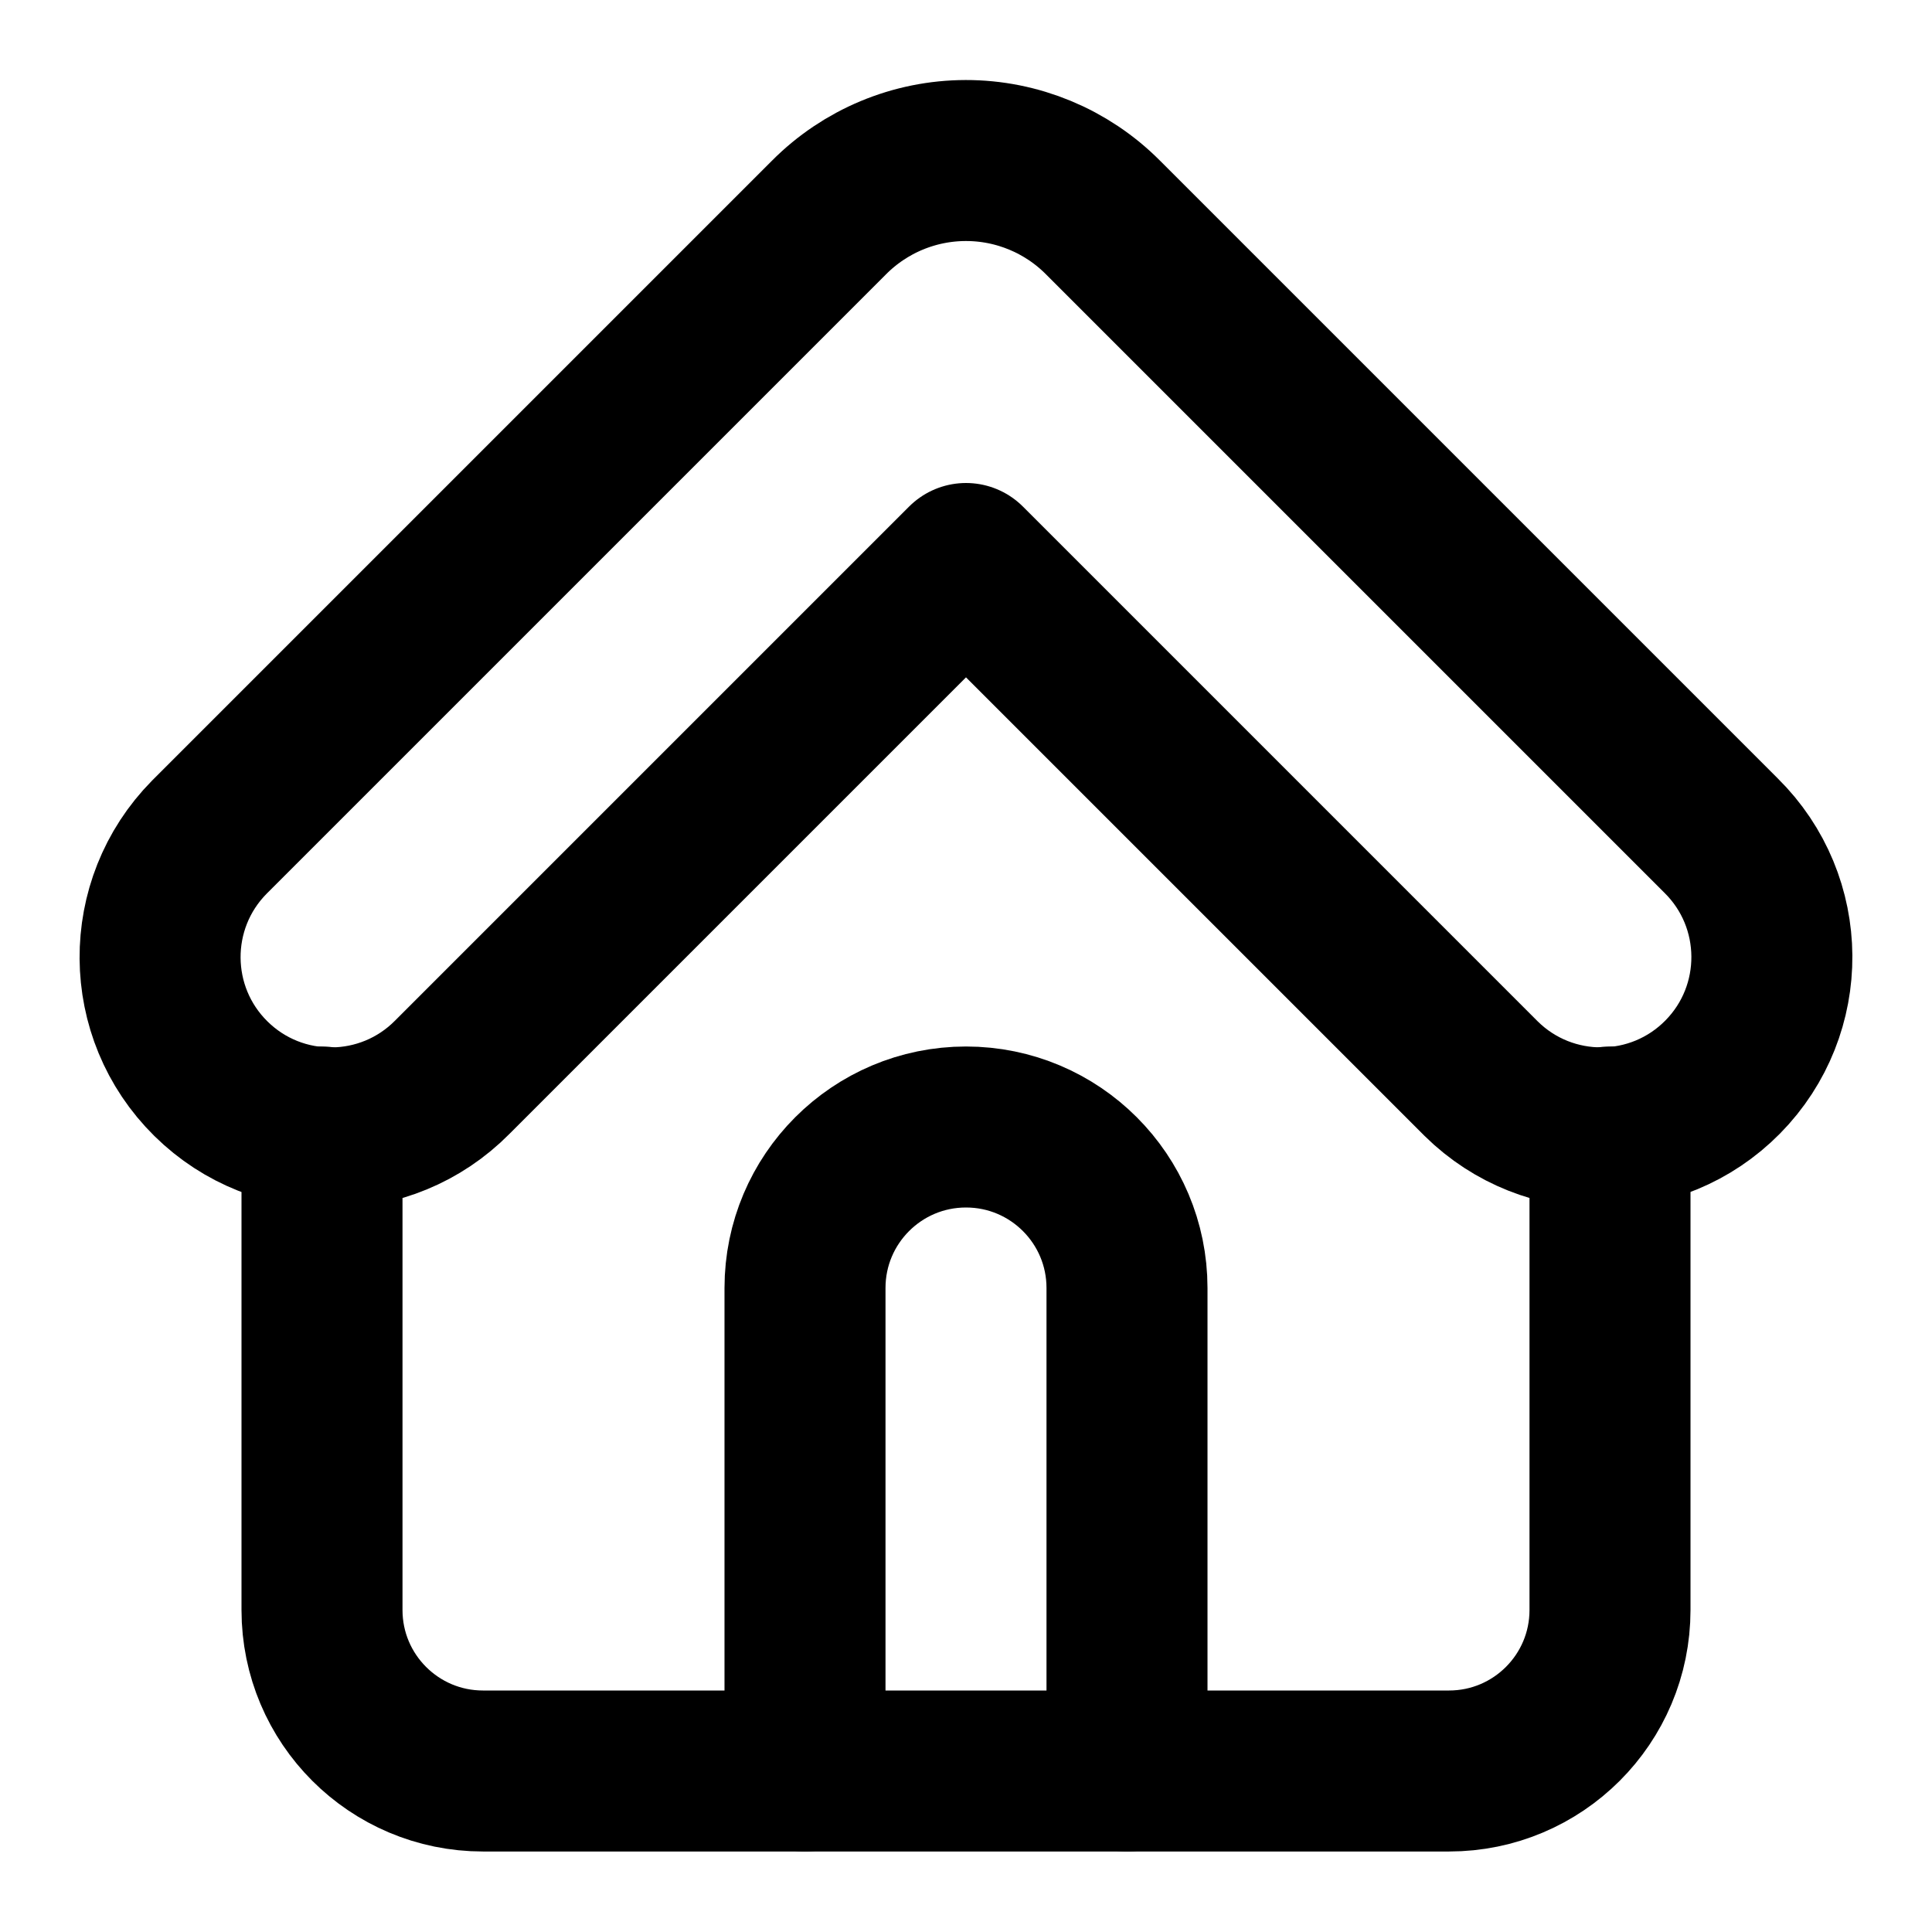
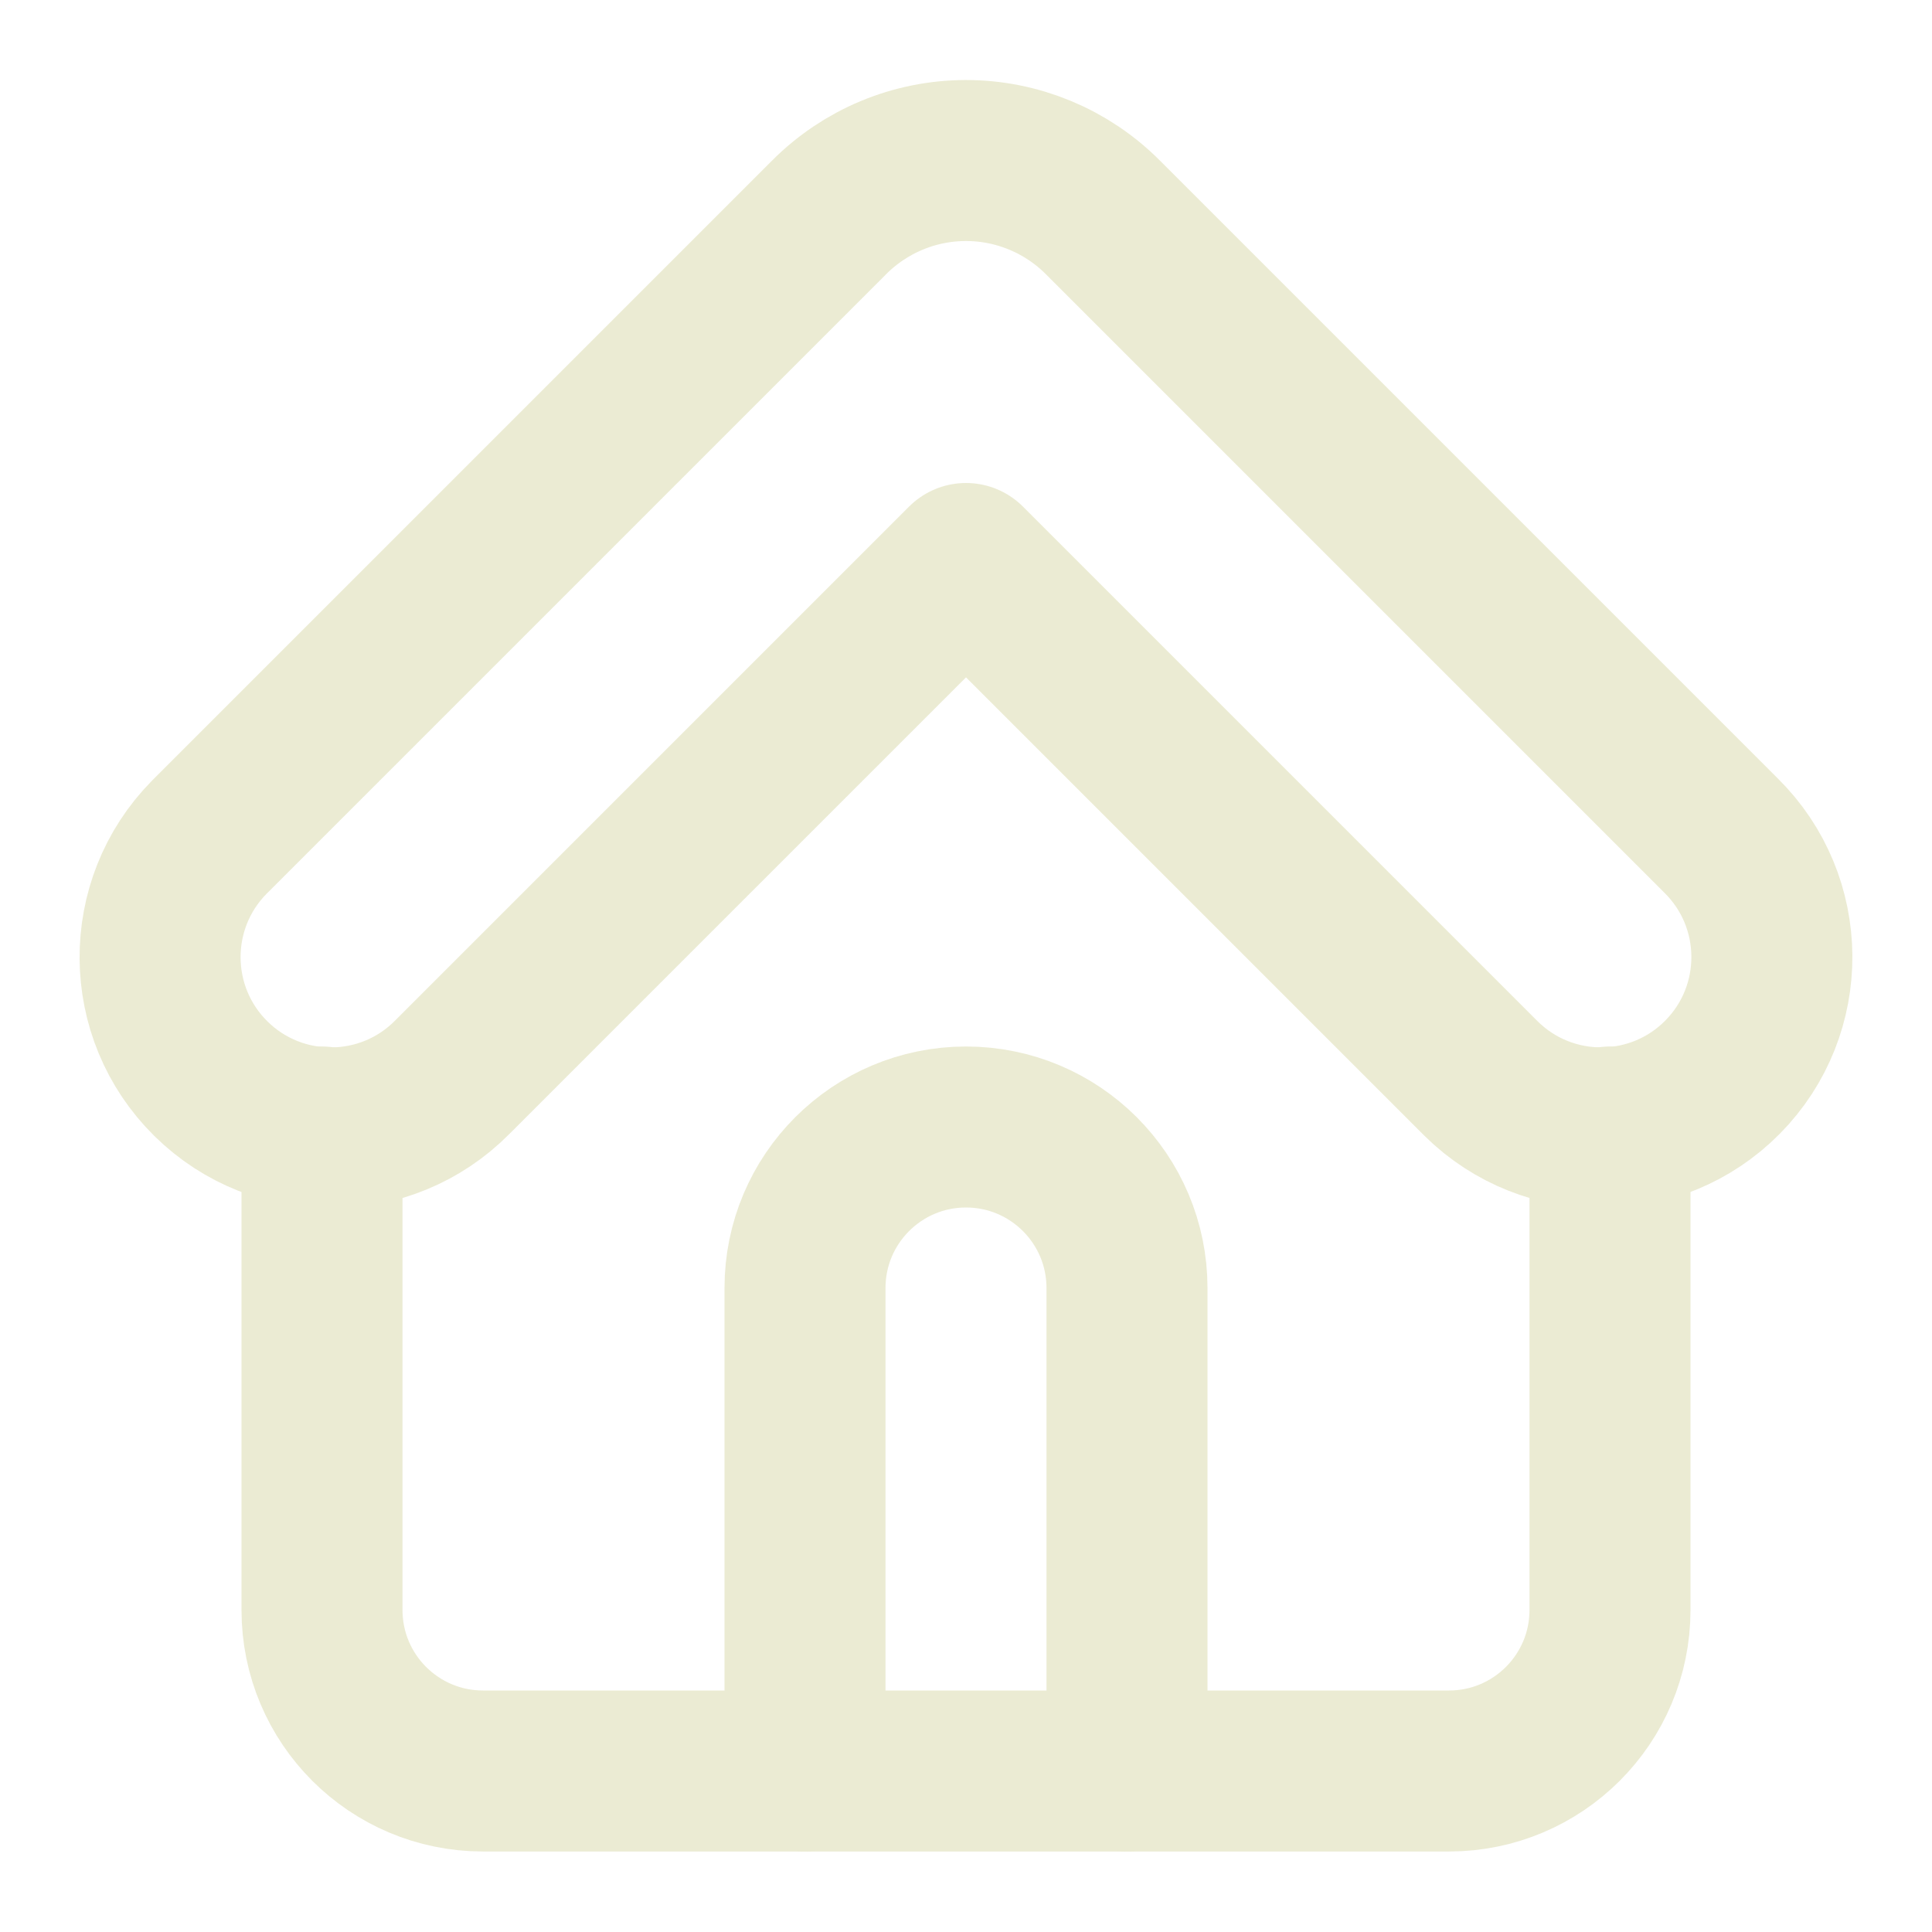
<svg xmlns="http://www.w3.org/2000/svg" width="1em" height="1em" viewBox="0 0 24 24">
-   <g fill="none" stroke="currentColor" stroke-linecap="round" stroke-linejoin="round" stroke-width="2">
+   <g fill="none" stroke="#EBEBD3" stroke-linecap="round" stroke-linejoin="round" stroke-width="2">
    <path d="M2.6 10.4a2.12 2.12 0 1 0 3.02 2.98L12 7l6.4 6.4a2.12 2.12 0 1 0 2.979-3.021L13.7 2.7a2.4 2.4 0 0 0-3.404.004Z" />
    <path d="M20 14v6a2 2 0 0 1-2 2H6a2 2 0 0 1-2-2v-6" />
    <path d="M14 22v-6a2 2 0 0 0-4 0v6" />
  </g>
</svg>
